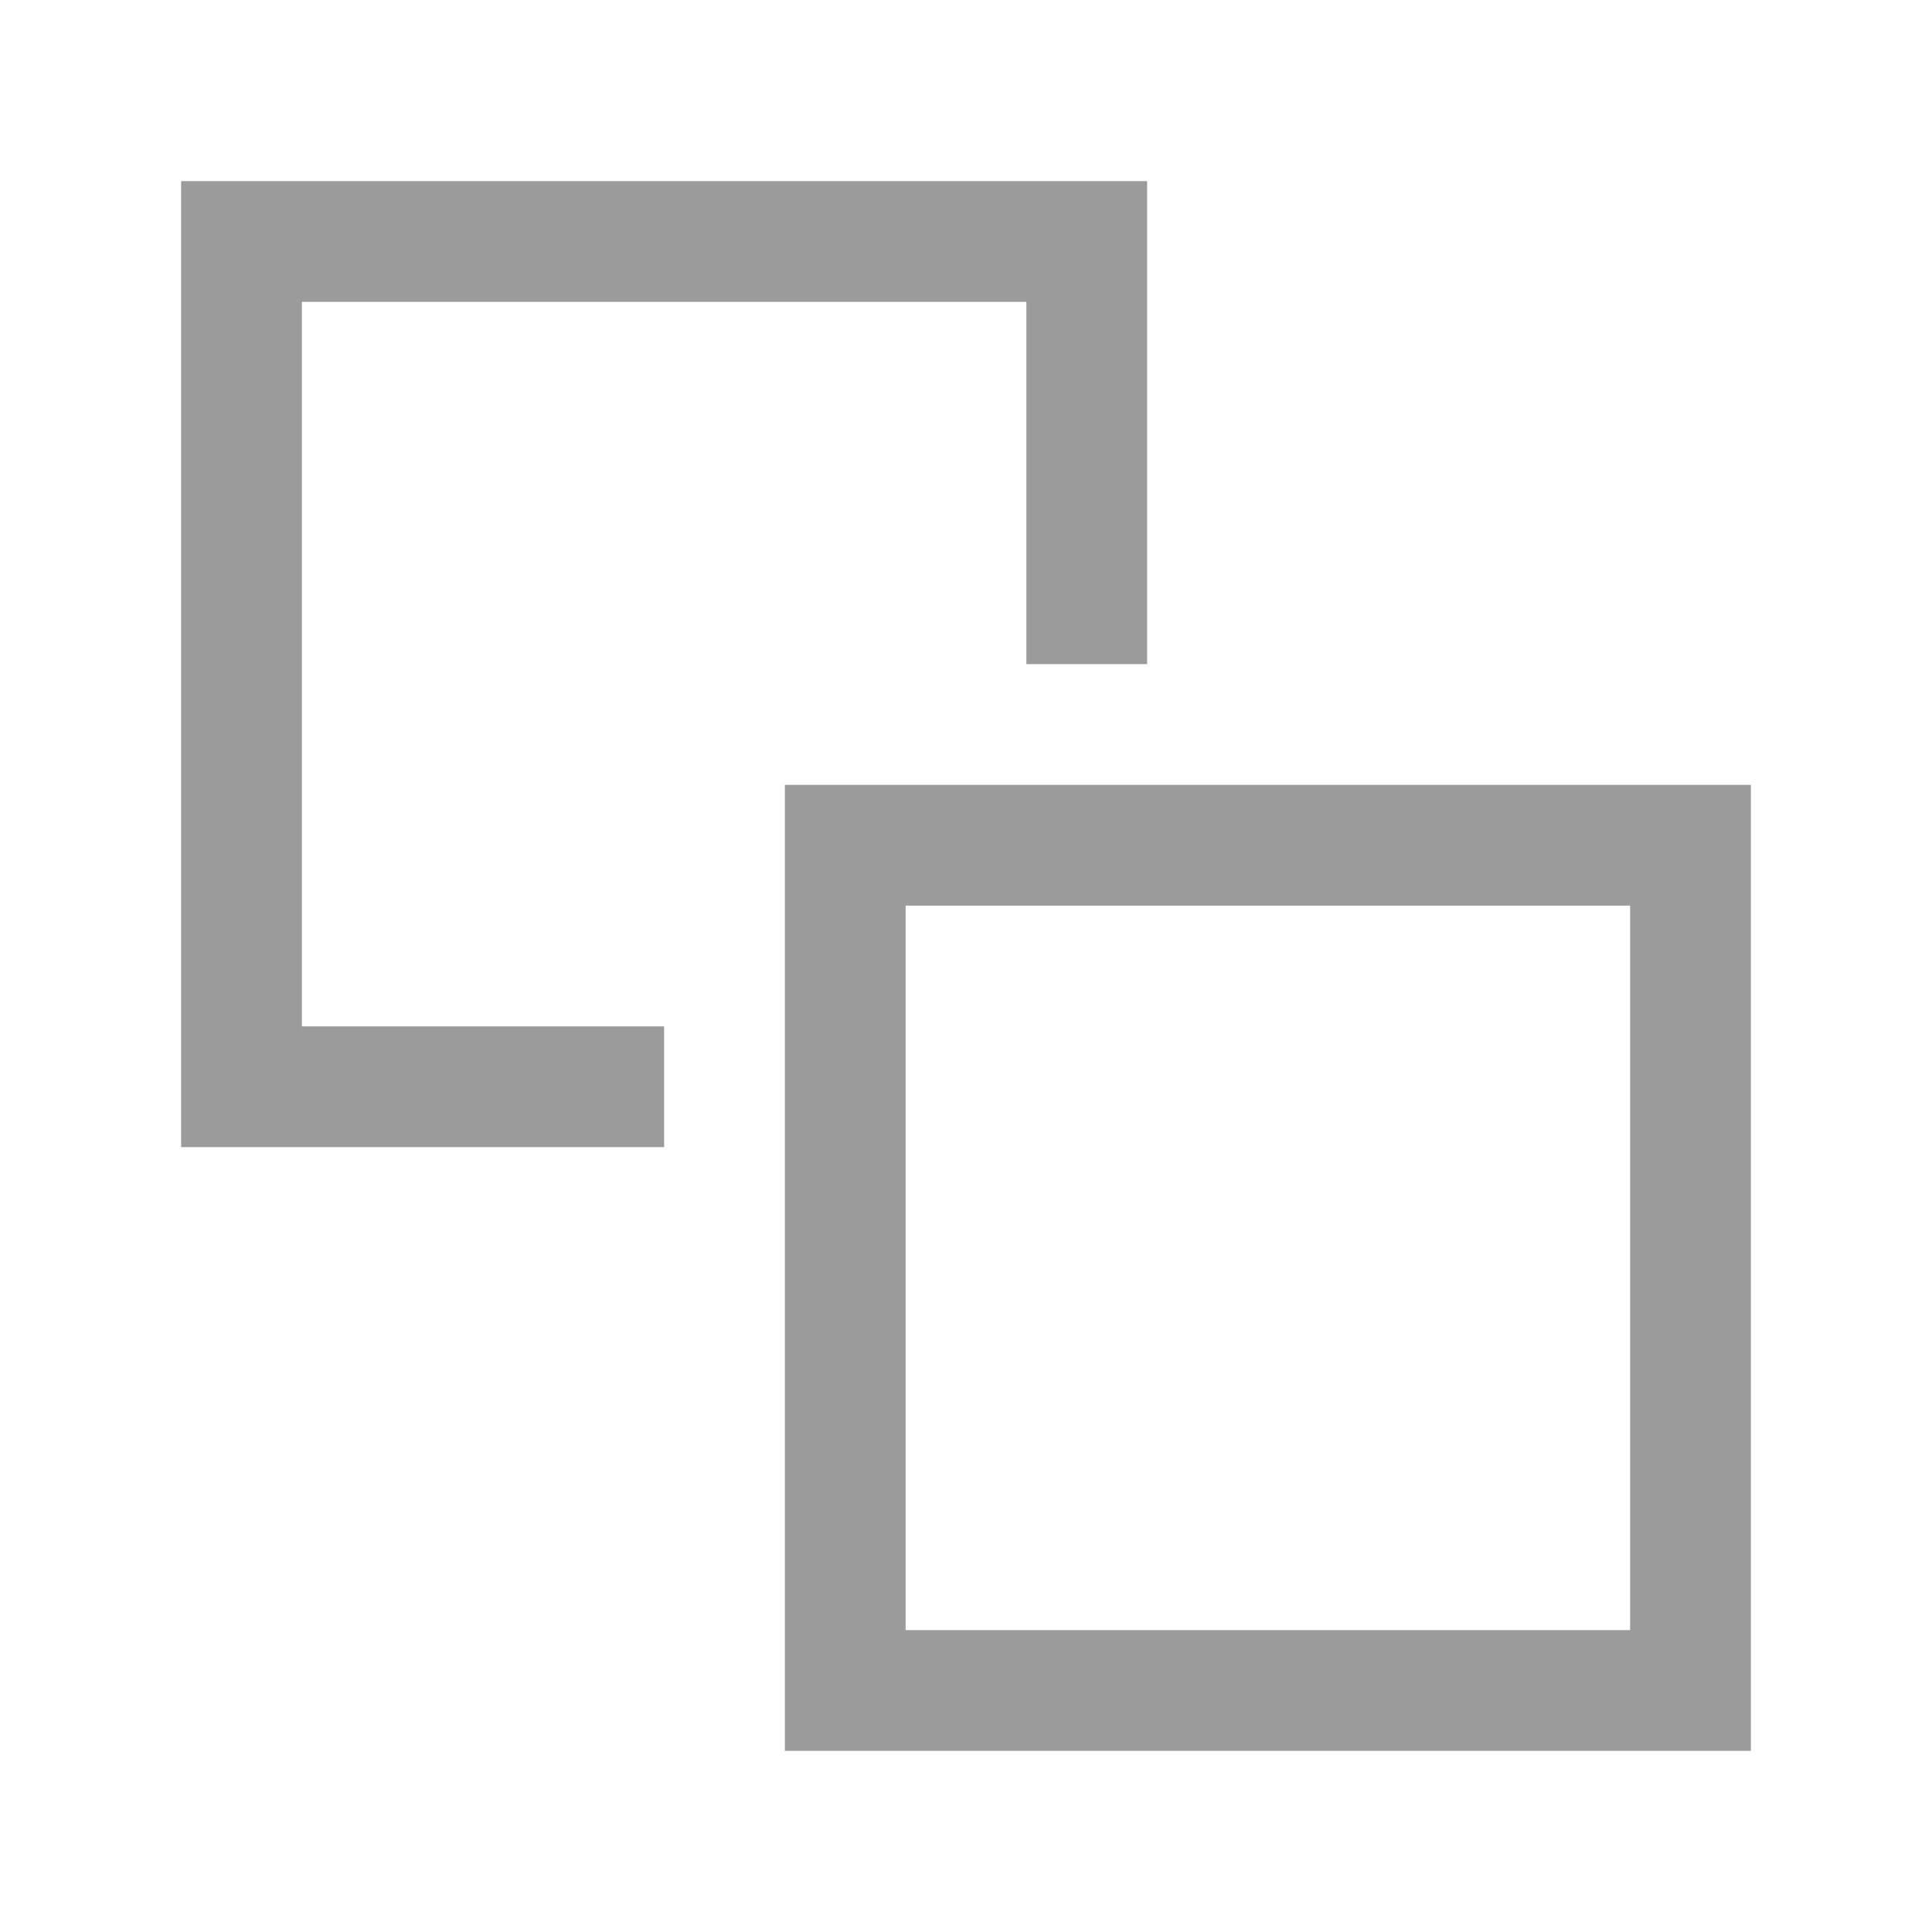
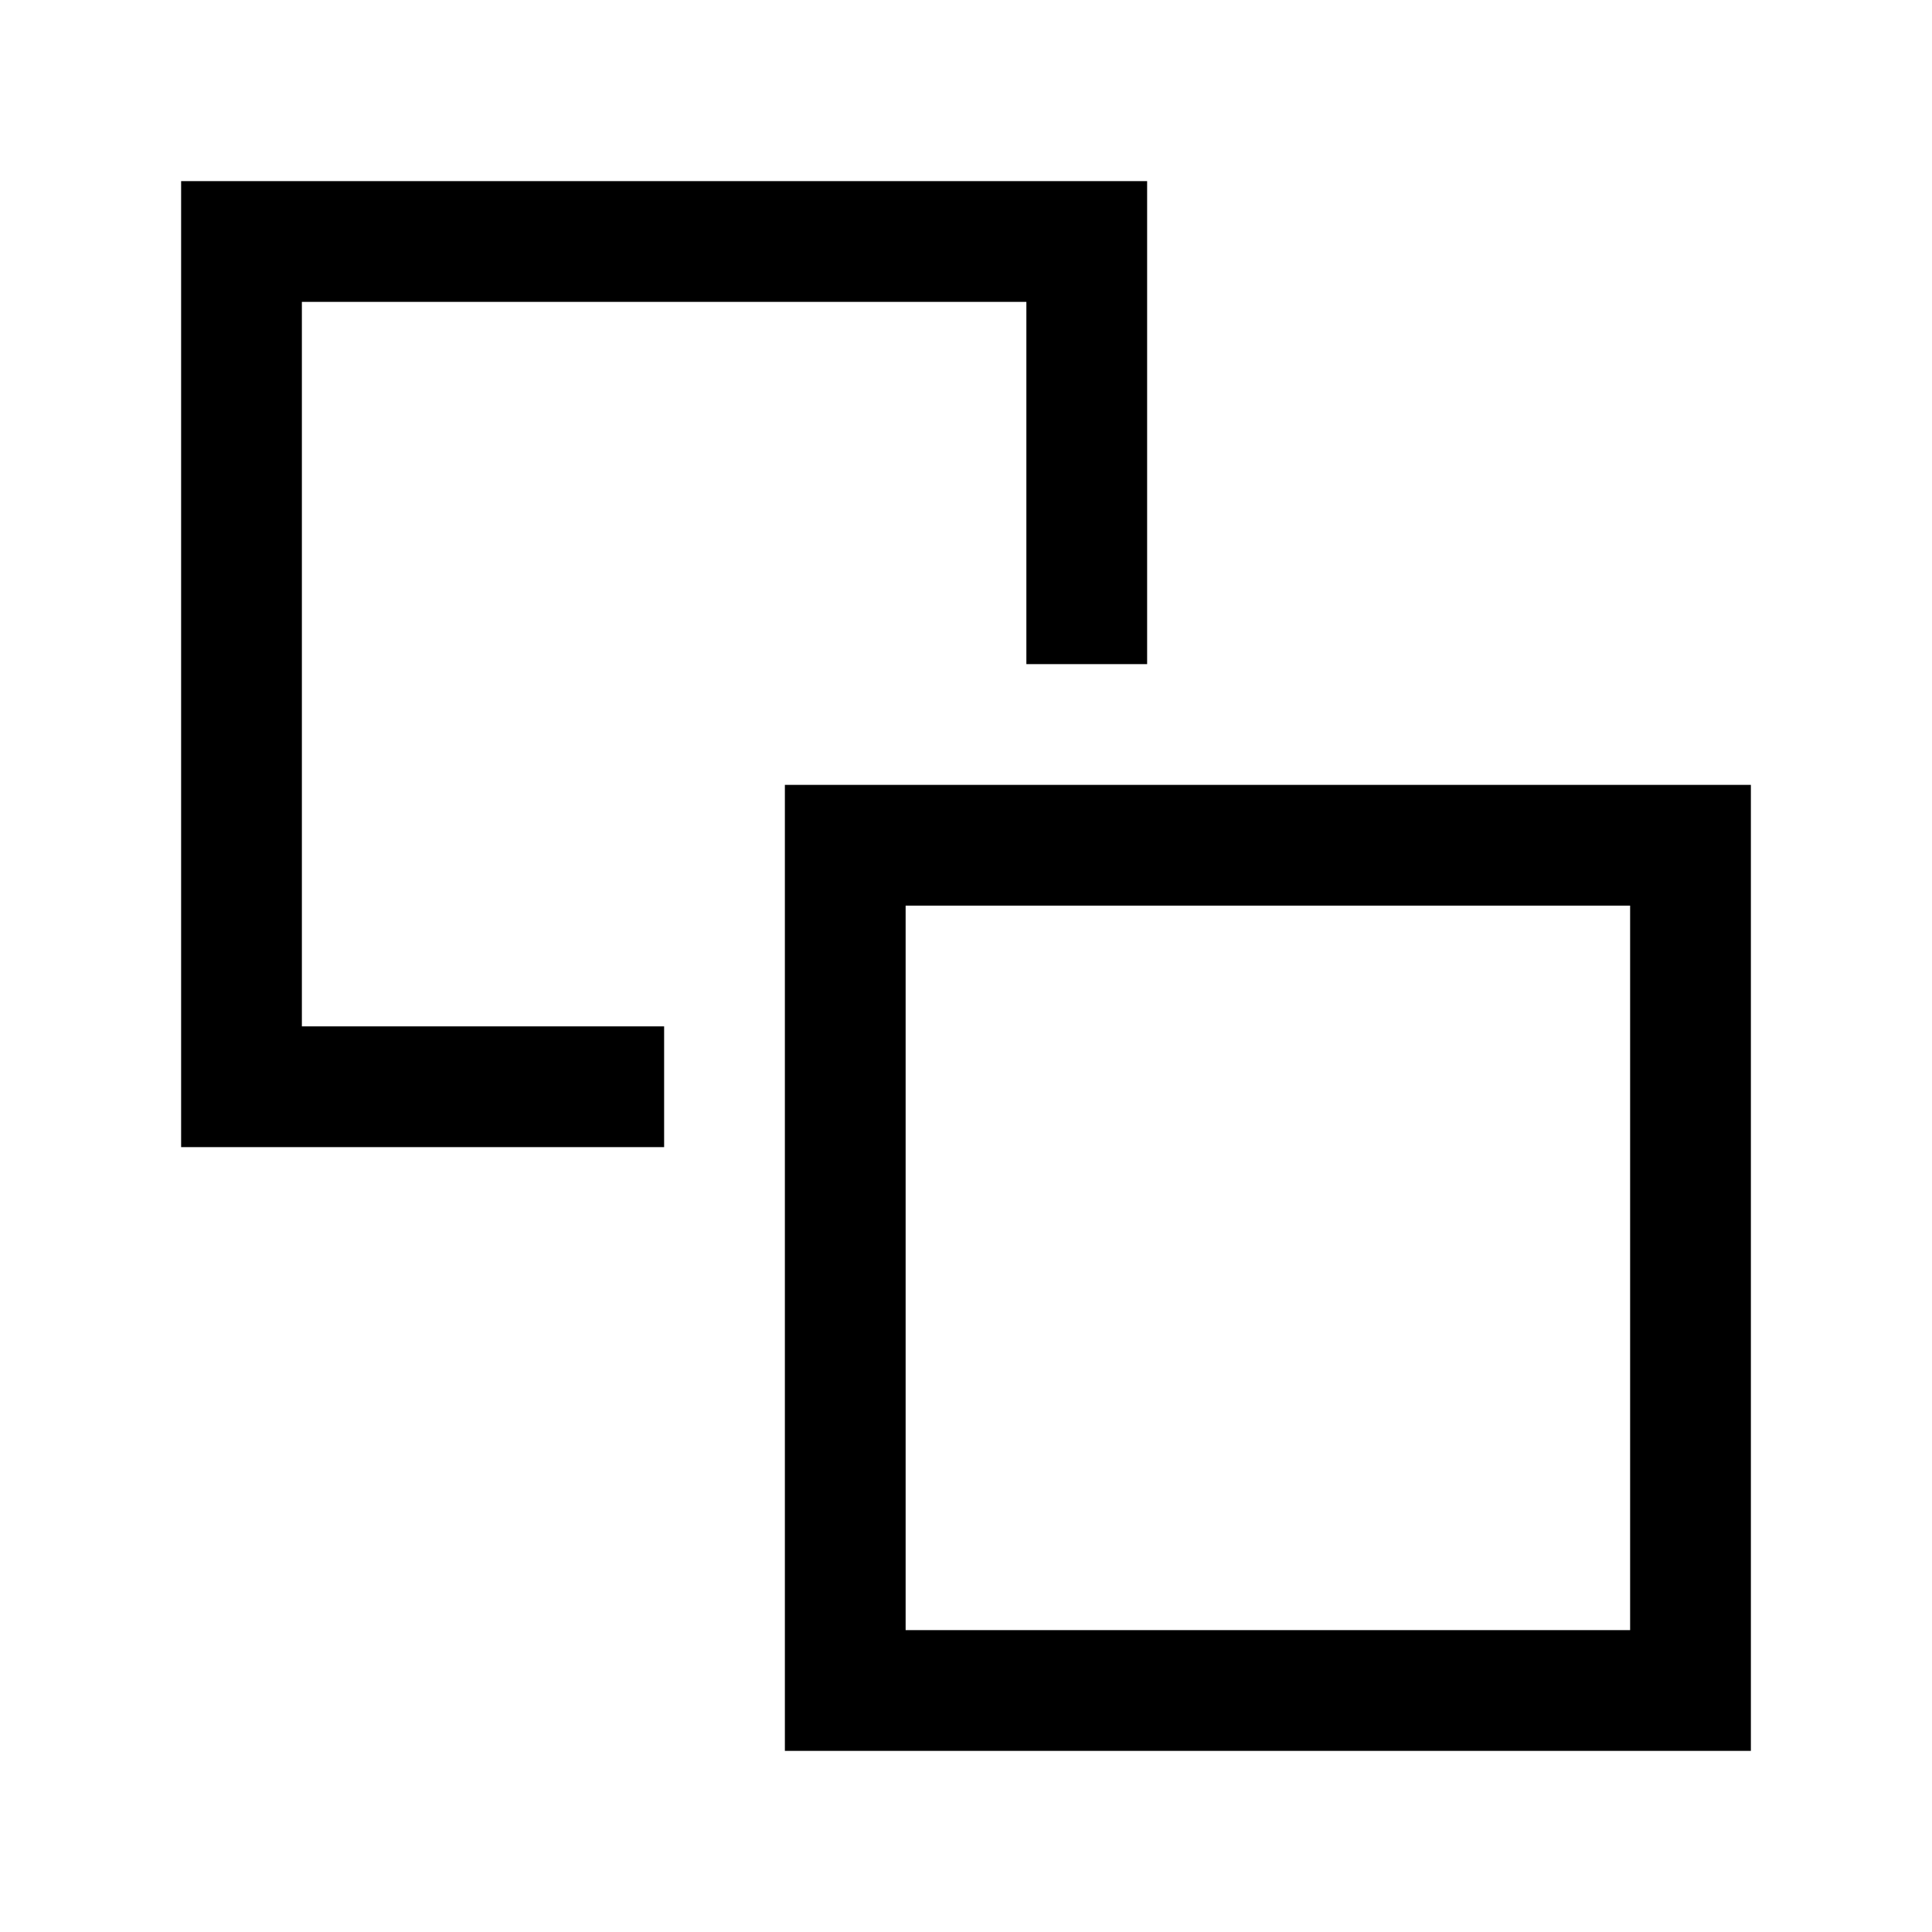
<svg xmlns="http://www.w3.org/2000/svg" width="16" height="16" viewBox="0 0 16 16" fill="none">
-   <rect x="7" y="7" width="7" height="7" stroke="#9B9B9B" />
-   <path d="M9 5.5V2H2V9H5.5" stroke="#9B9B9B" />
+   <rect x="7" y="7" width="7" height="7" stroke="currentColor" />
+   <path d="M9 5.5V2H2V9H5.5" stroke="currentColor" />
</svg>
